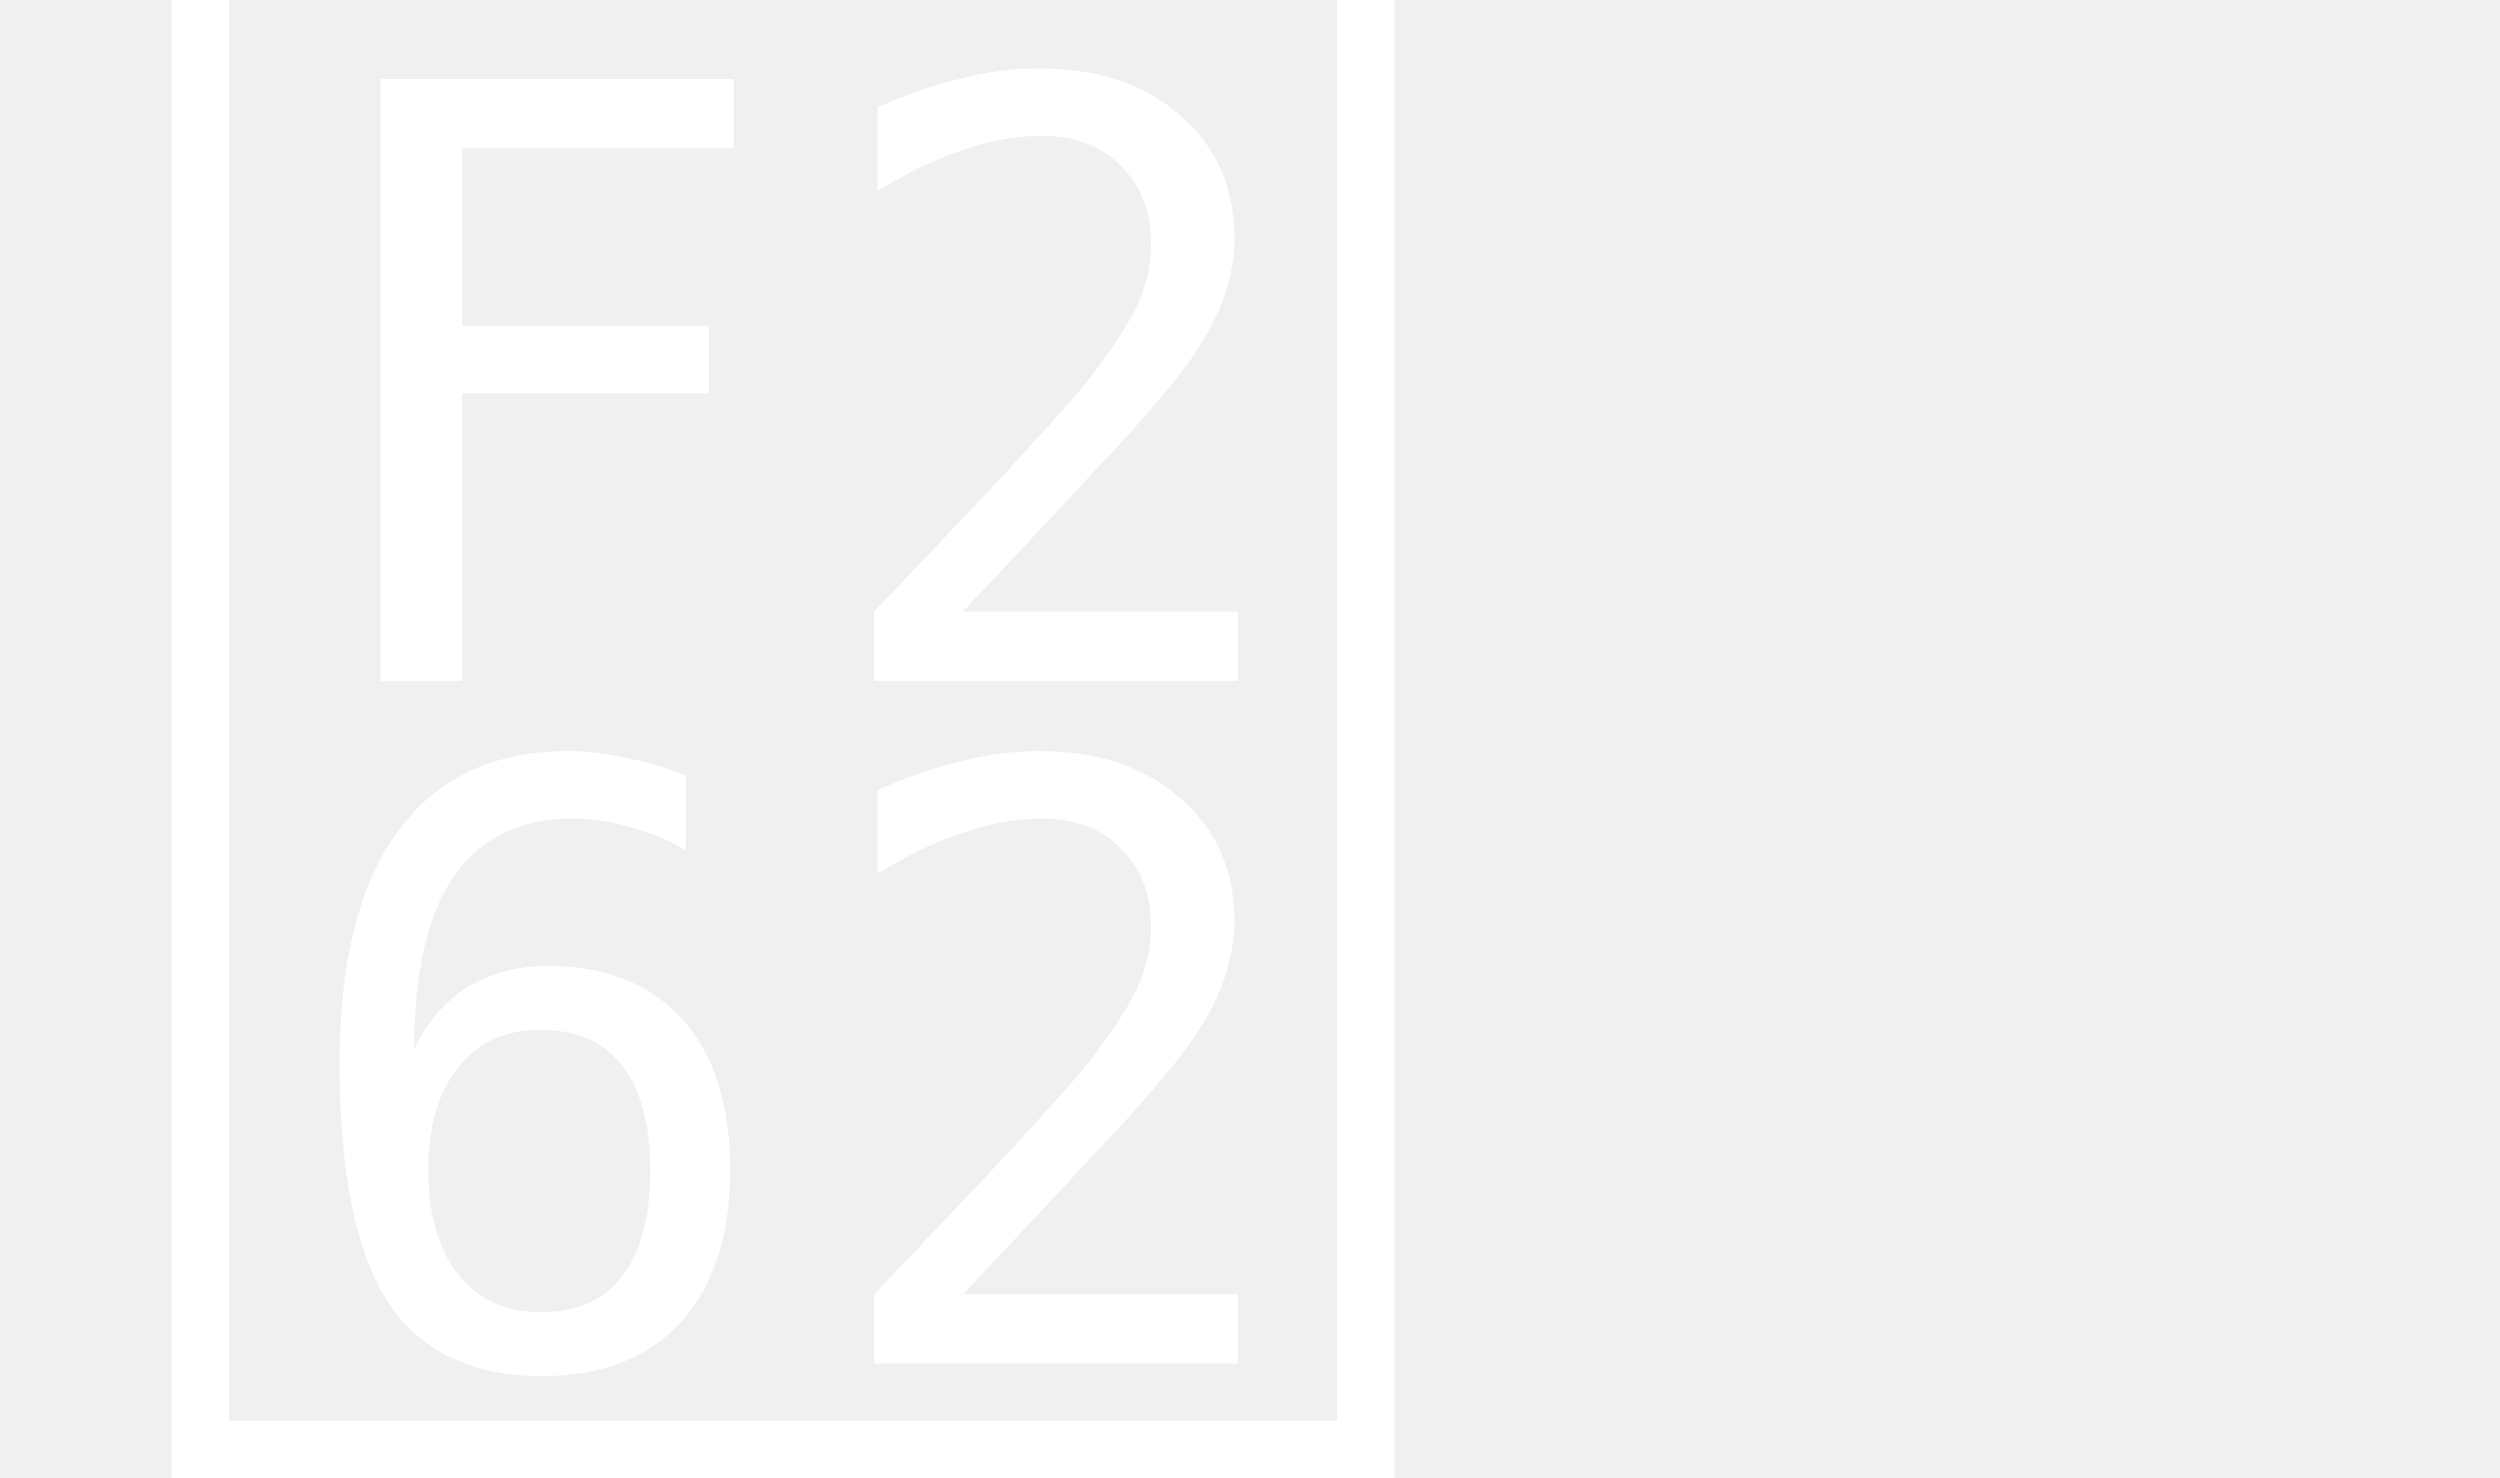
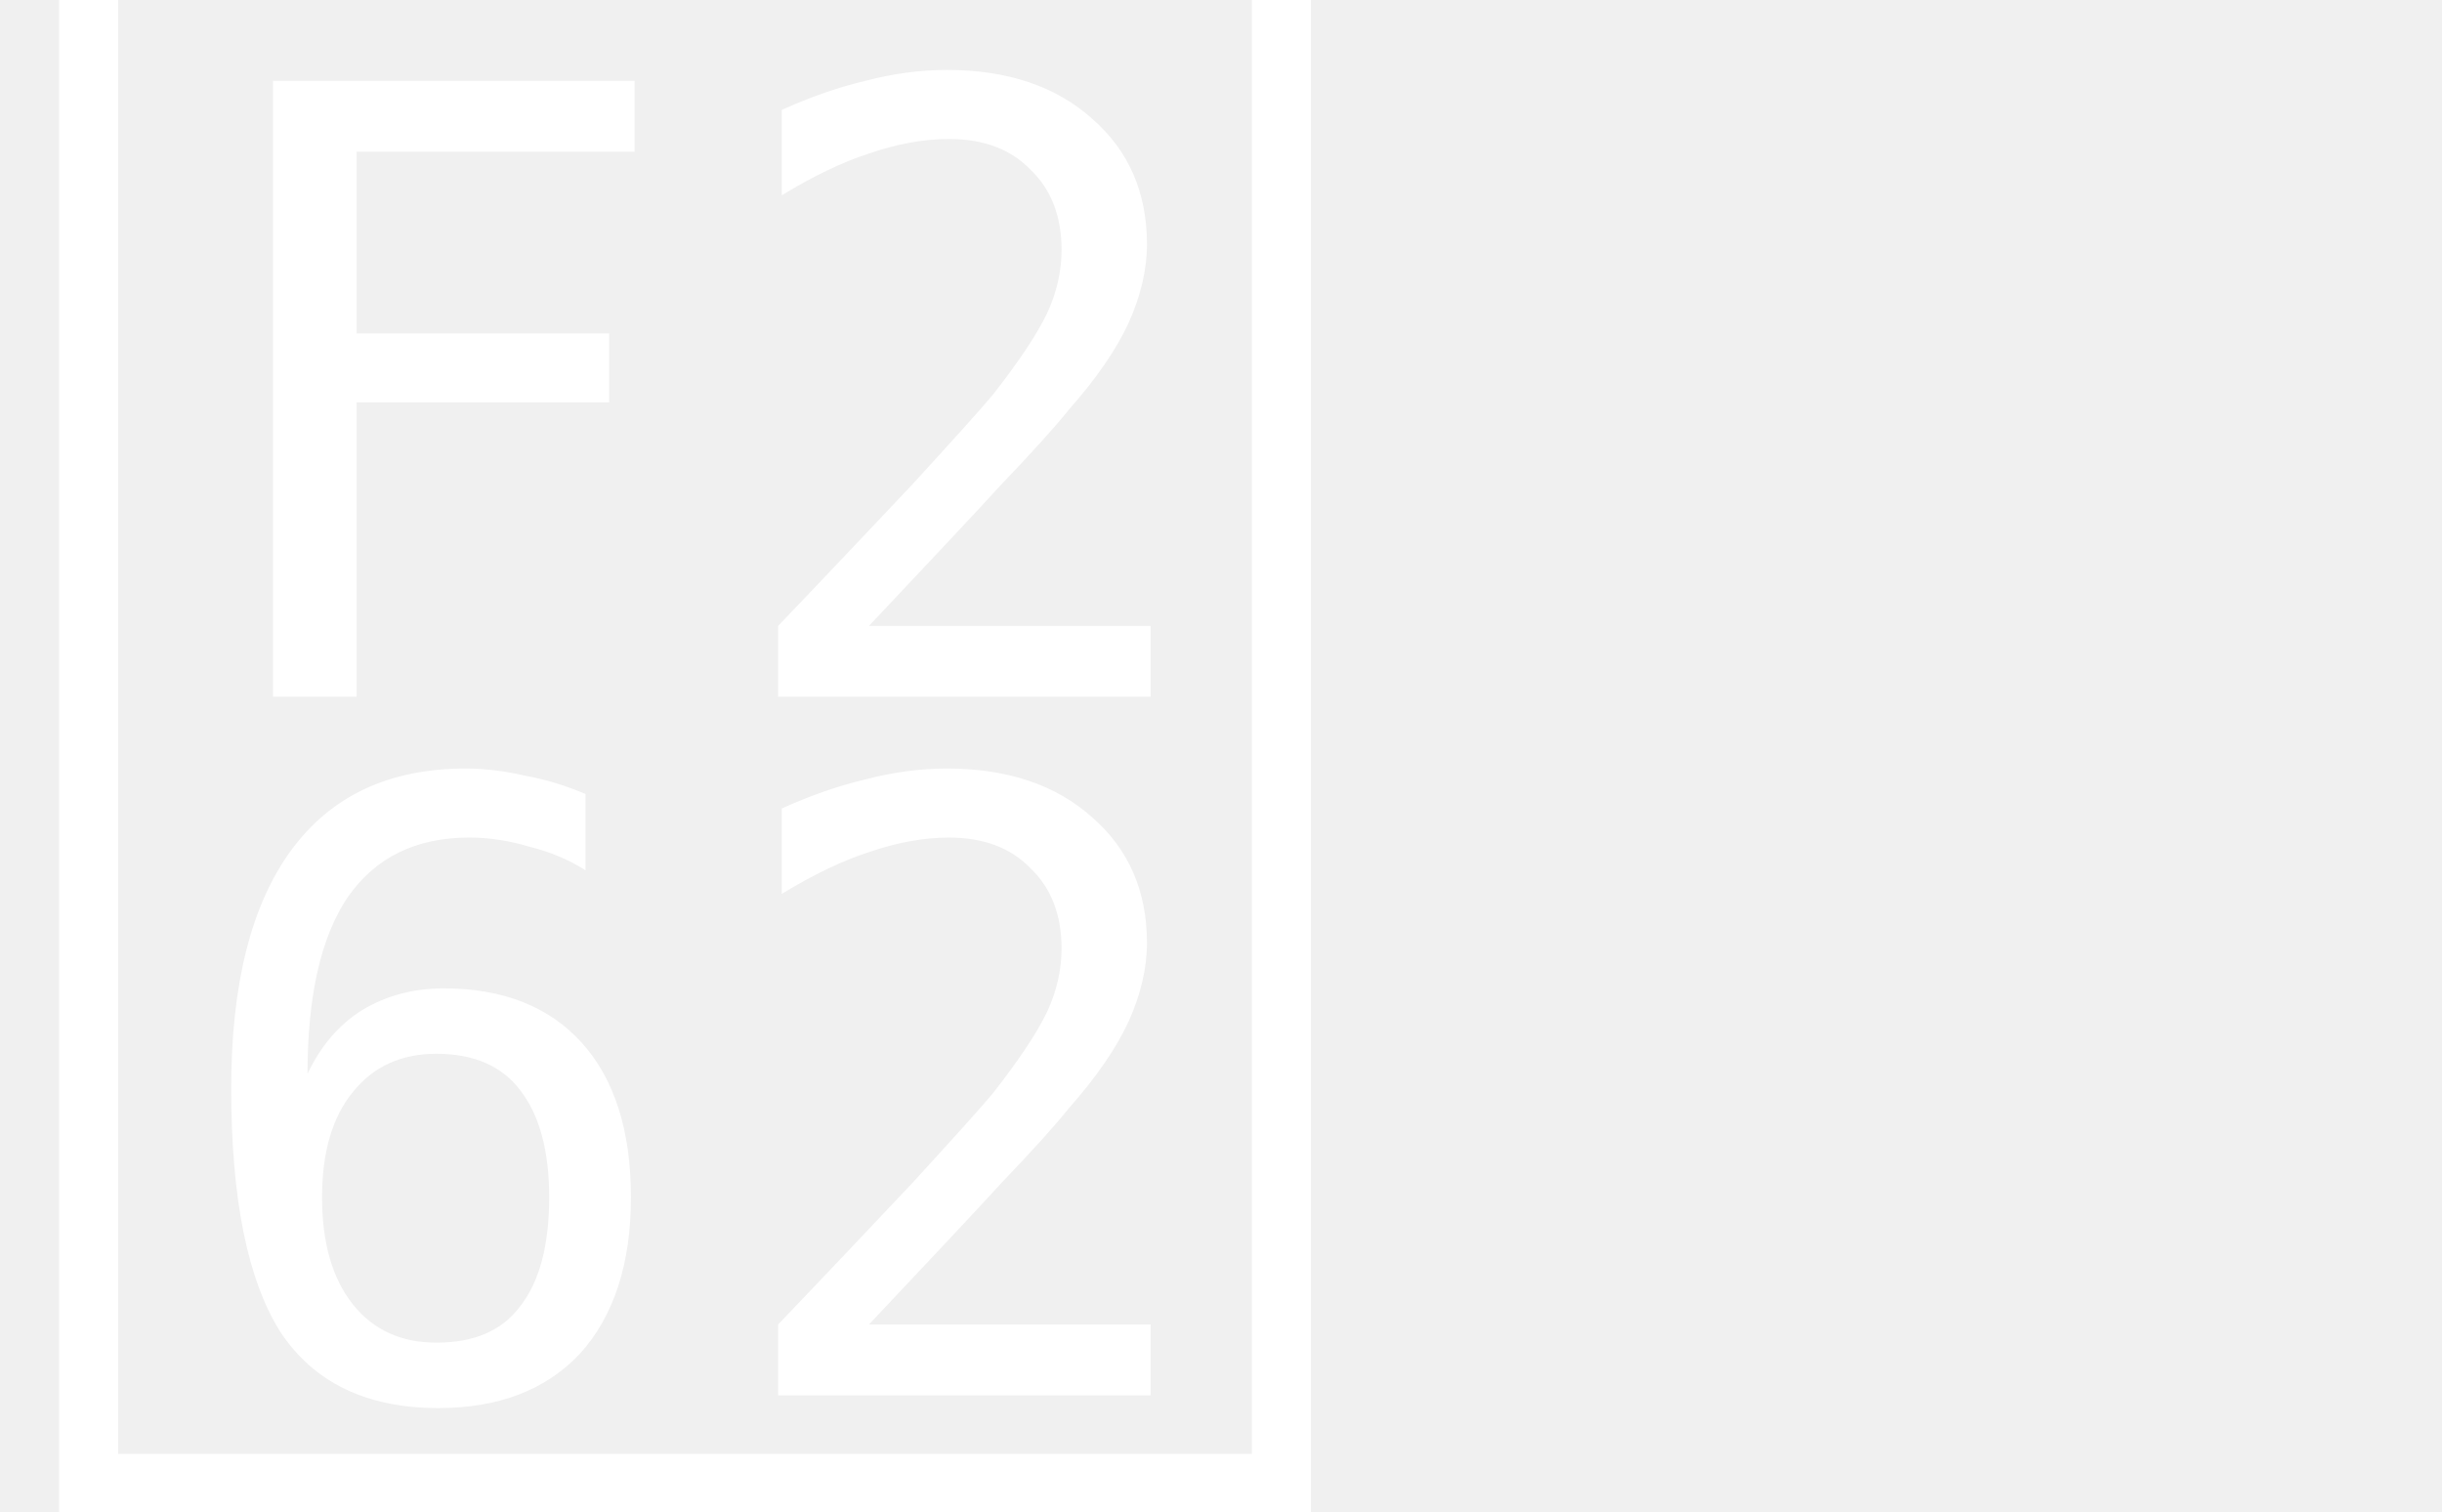
- <svg xmlns="http://www.w3.org/2000/svg" width="22" height="13" viewBox="0 0 22 13">
+ <svg xmlns="http://www.w3.org/2000/svg" width="21" height="13" viewBox="0 0 21 13">
  <defs>
    <style>
      .cls-1 {
        font-size: 16px;
        fill: #fff;
        font-family: FontAwesome;
        text-transform: uppercase;
      }
    </style>
  </defs>
-   <text id="Trip_advisor_icon" data-name="Trip advisor icon" class="cls-1" x="1" y="12"></text>
+   <text id="Trip_advisor_icon" data-name="Trip advisor icon" class="cls-1" y="12"></text>
</svg>
